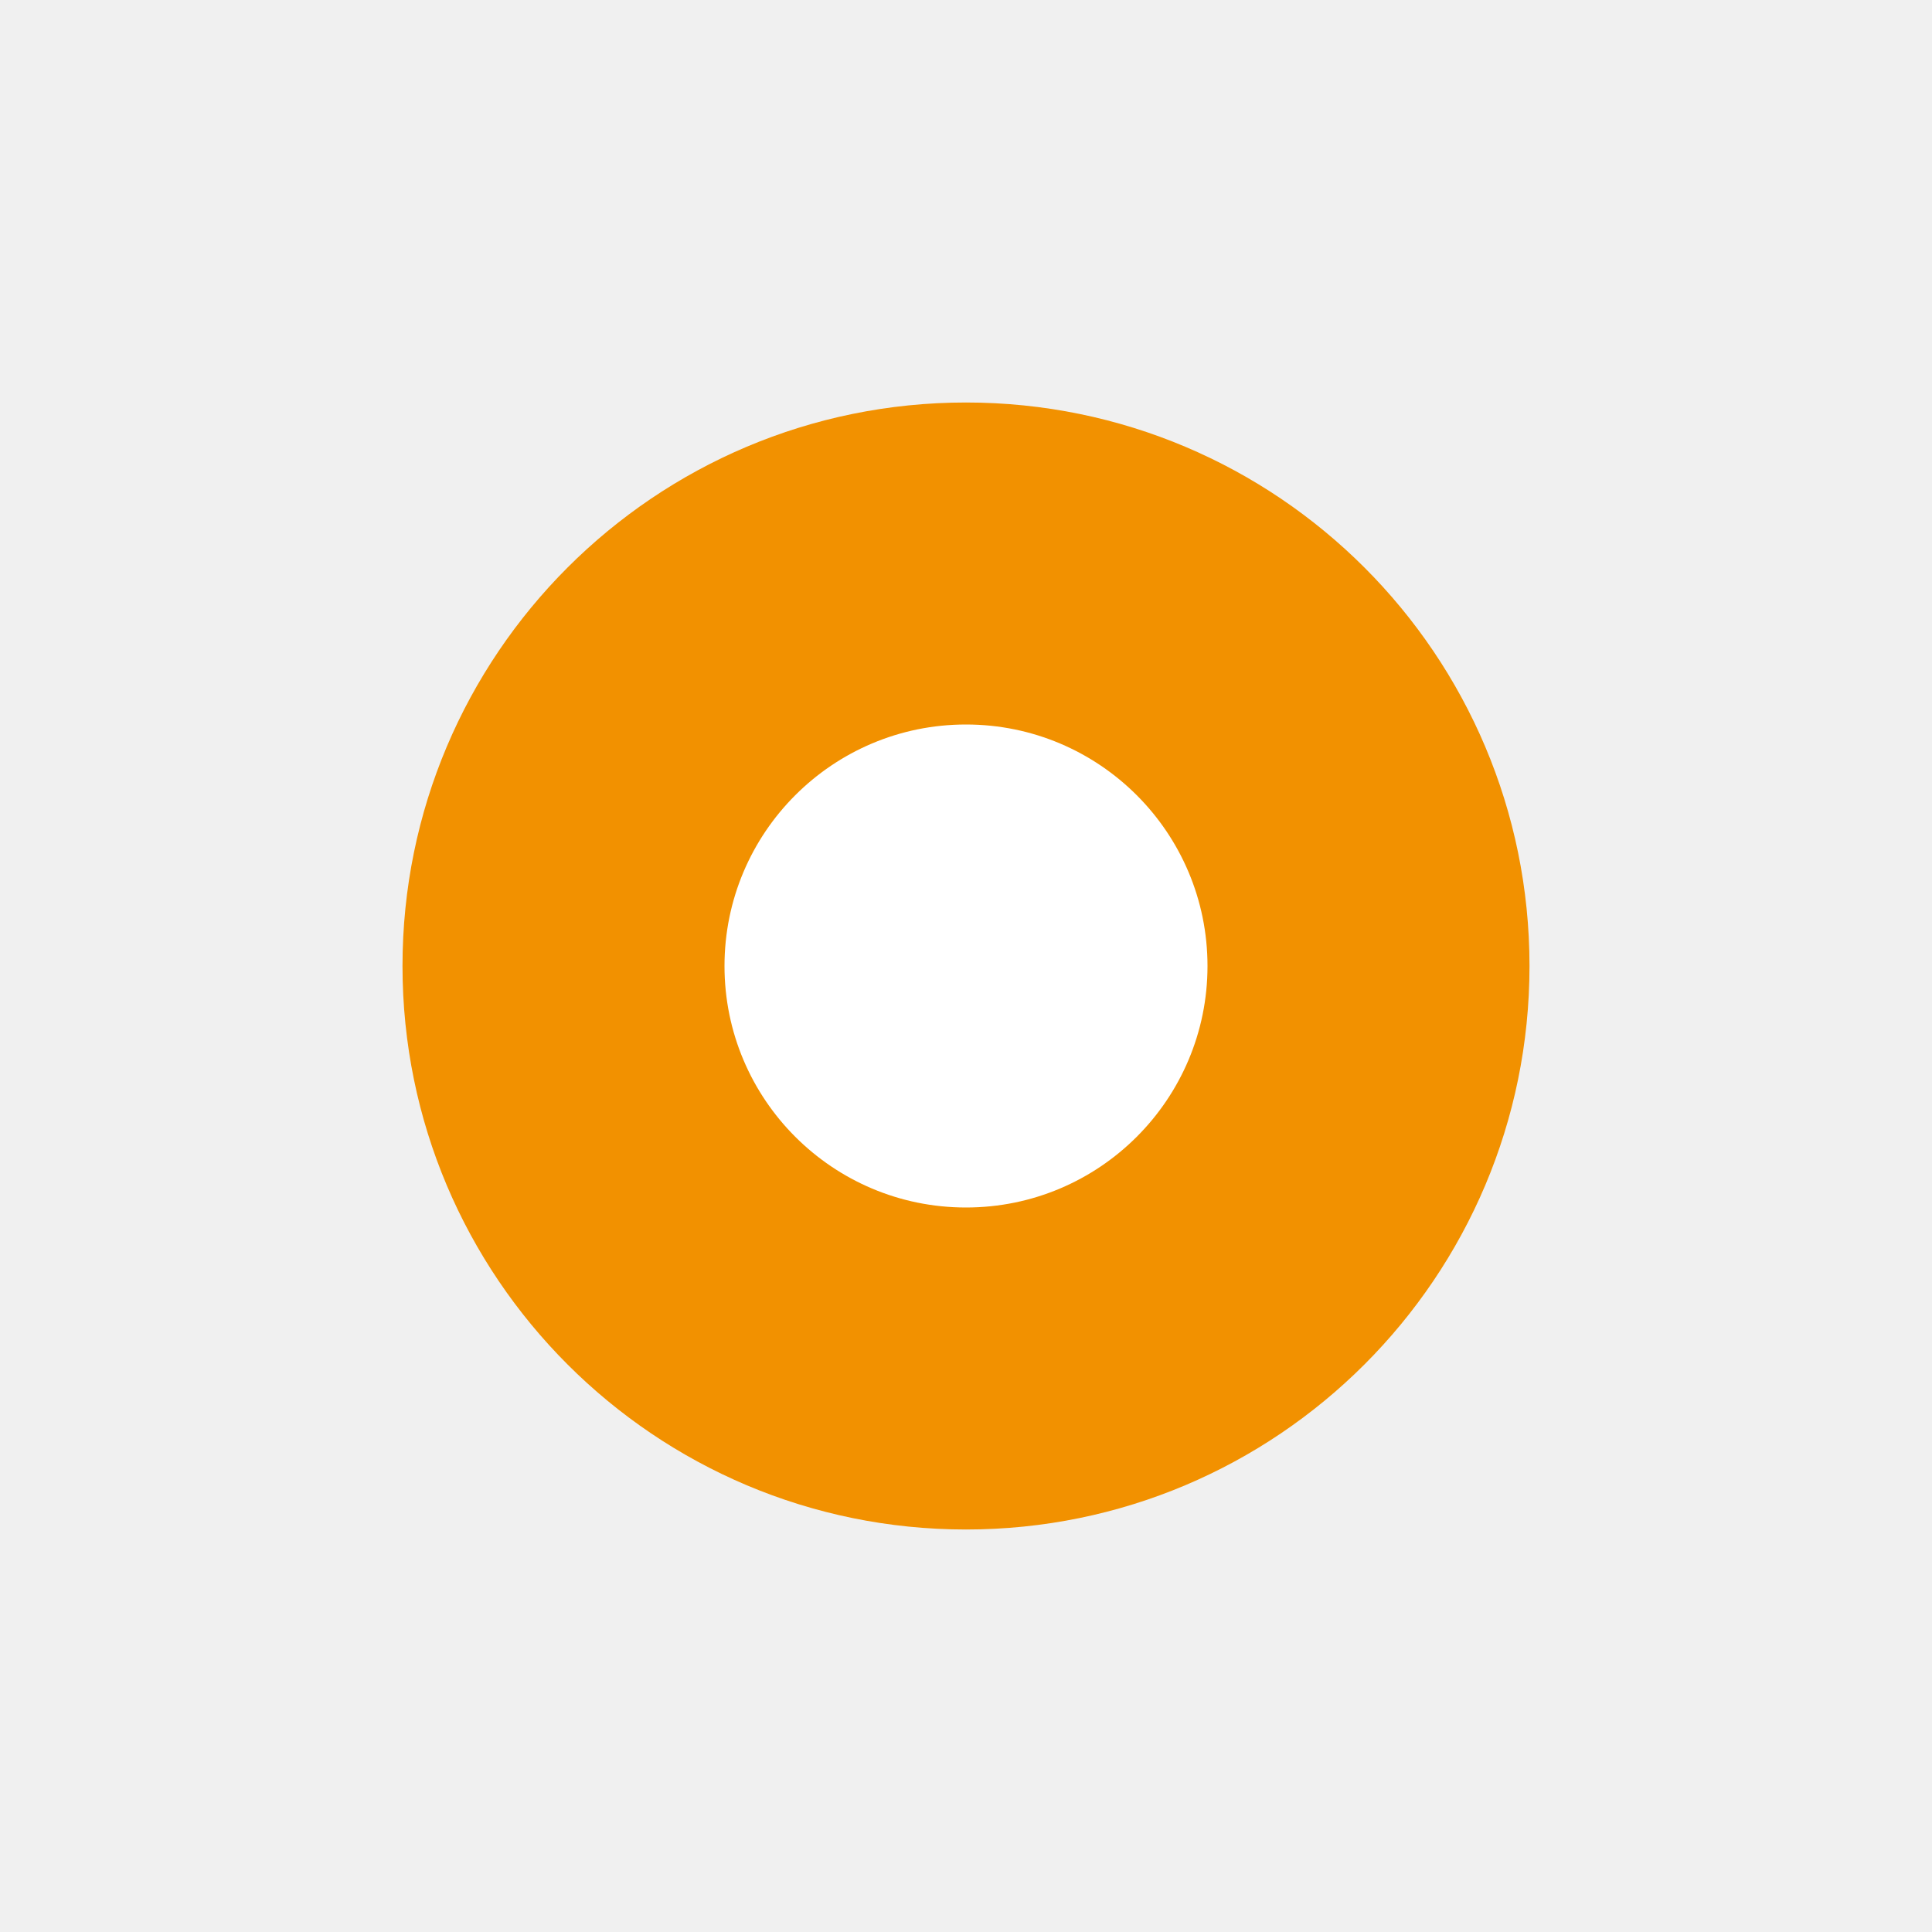
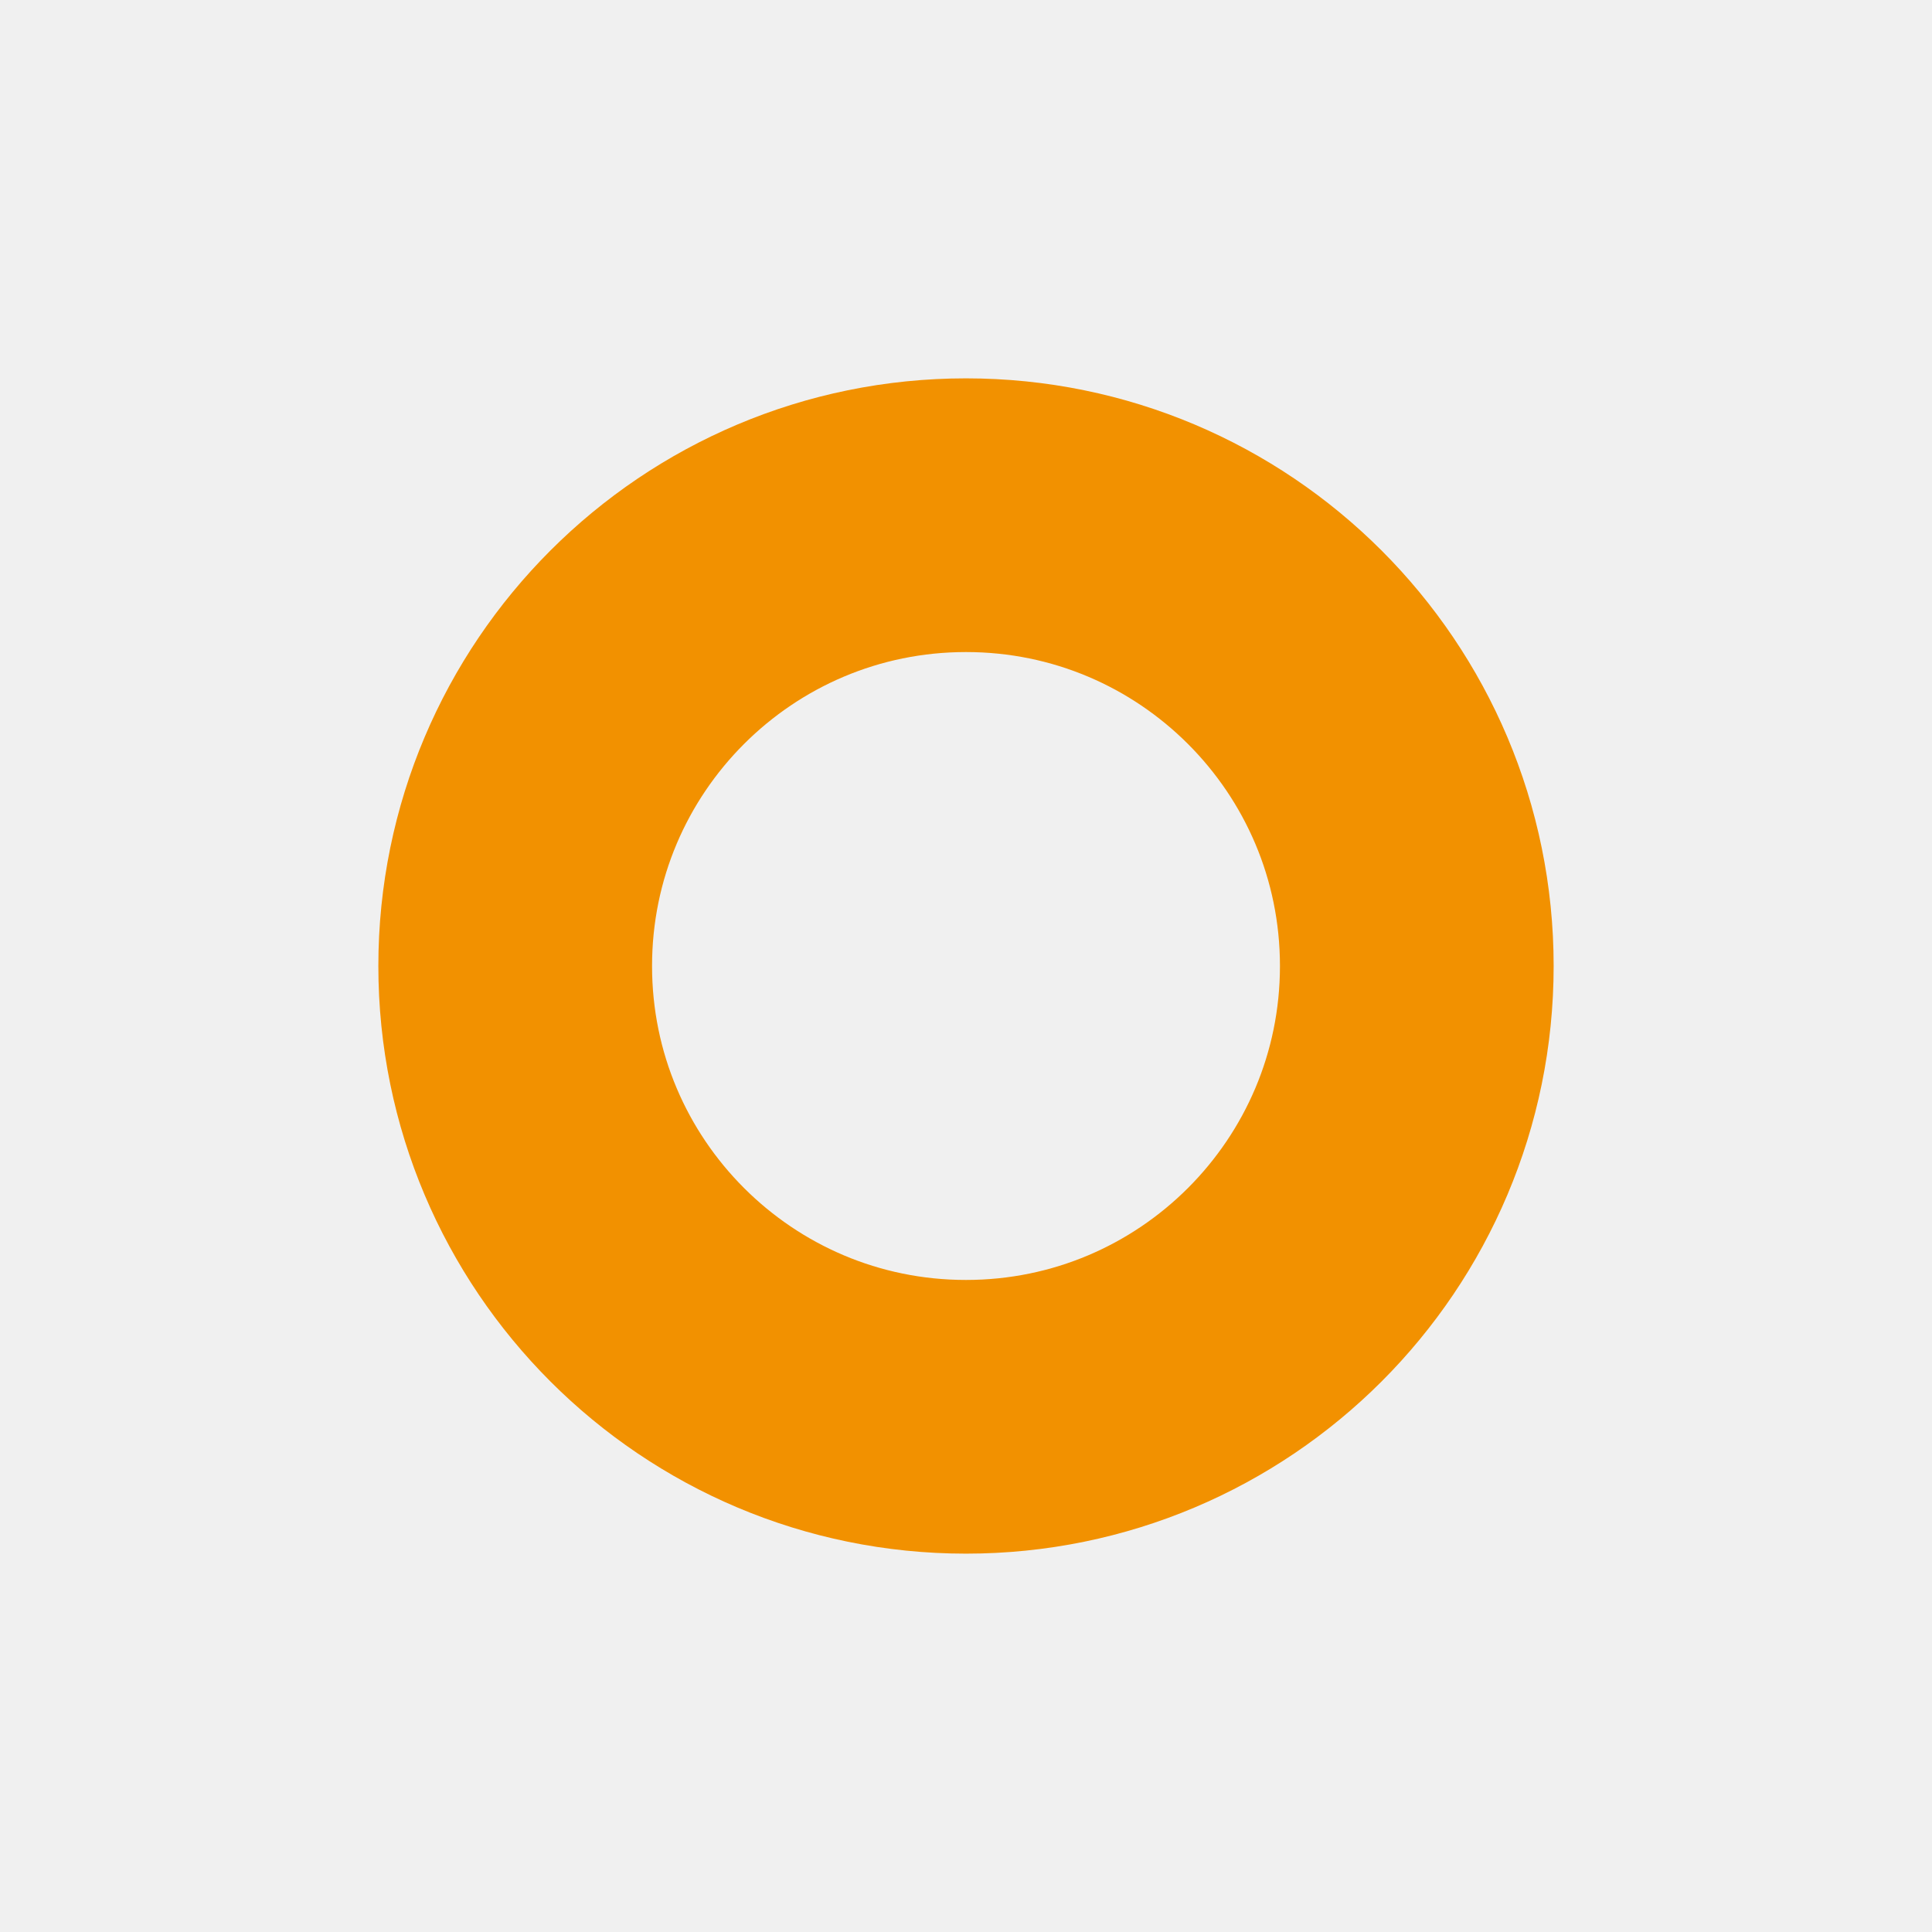
- <svg xmlns="http://www.w3.org/2000/svg" id="Слой_1" data-name="Слой 1" viewBox="0 0 24 24" version="1.1">
-   <defs id="defs115772">
-     <style id="style115770">.cls-1{fill:#f29100;}.cls-2{fill:#b9b9b9;}</style>
-   </defs>
-   <circle class="cls-1" cx="12" cy="12" r="7" id="circle115776" />
-   <circle class="cls-2" cx="12" cy="12" id="circle115778" style="fill:#ffffff;fill-opacity:1;stroke-width:1" r="3" />
+ <svg xmlns="http://www.w3.org/2000/svg" viewBox="0 0 24 24" width="24" height="24">
+   <g fill="none" stroke-linecap="round" stroke-linejoin="round">
+     <circle cx="12" cy="12" r="5.6" stroke="#F29100" stroke-width="3.4" />
+   </g>
</svg>
